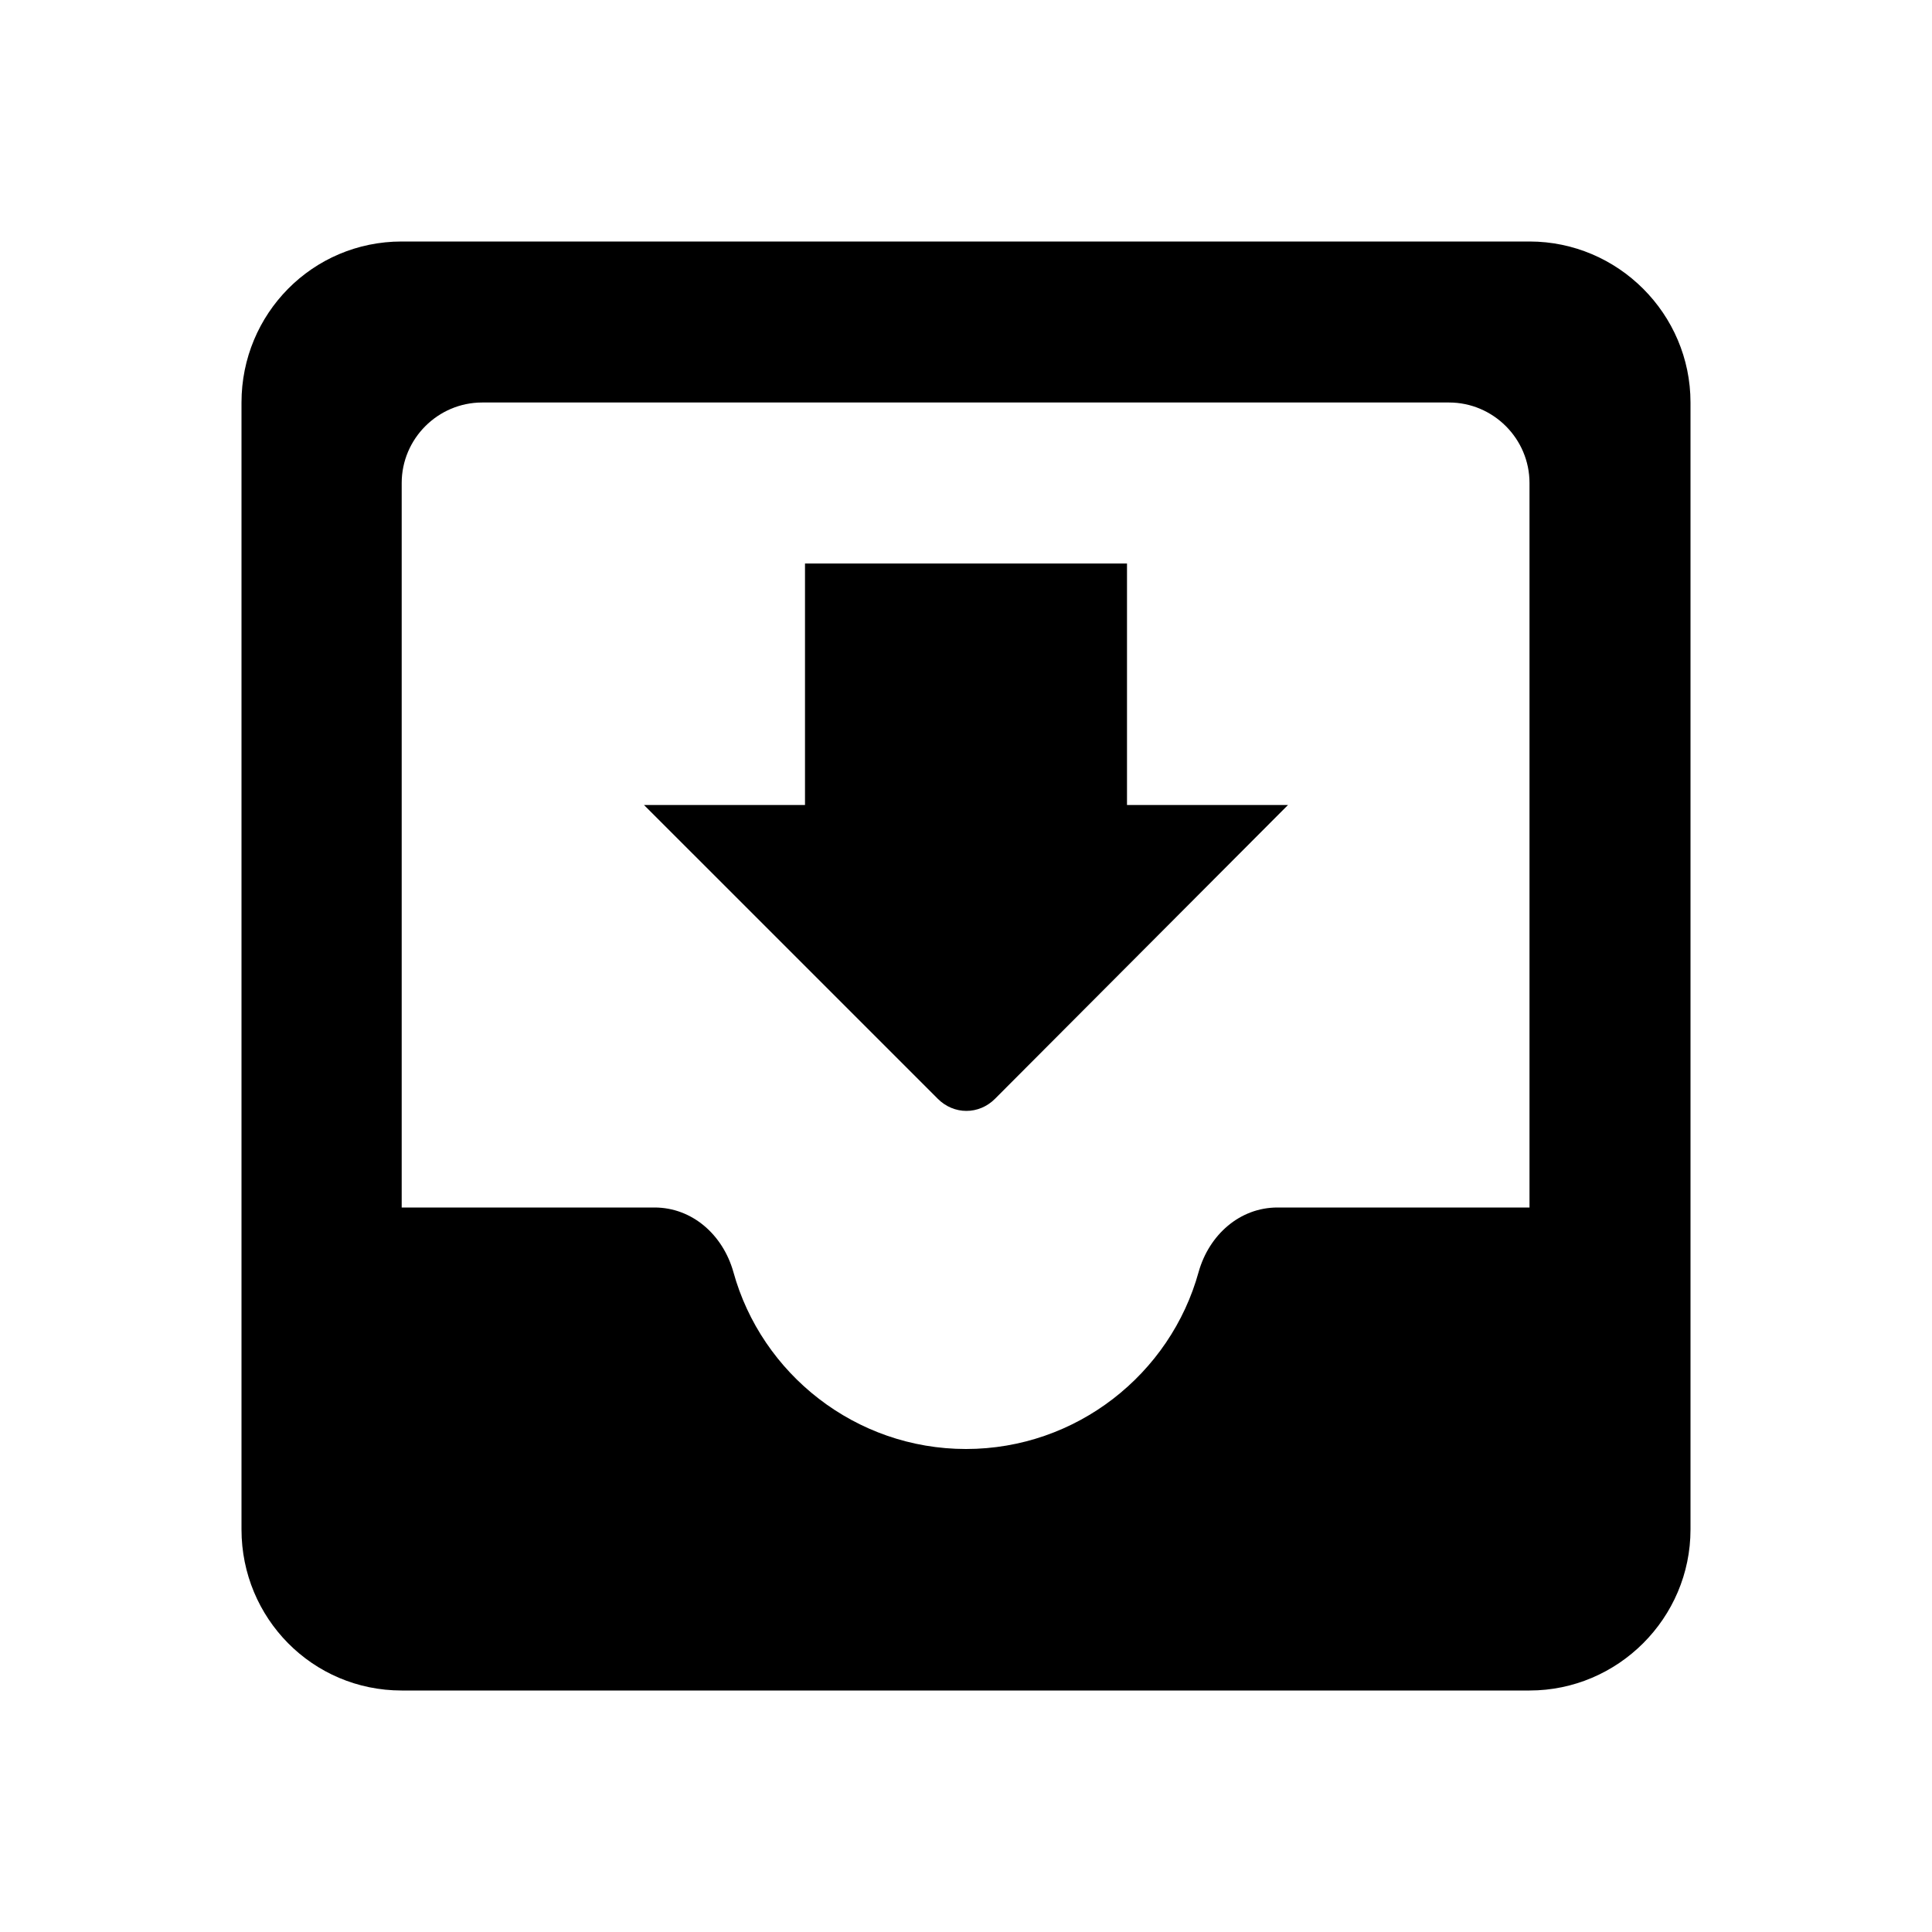
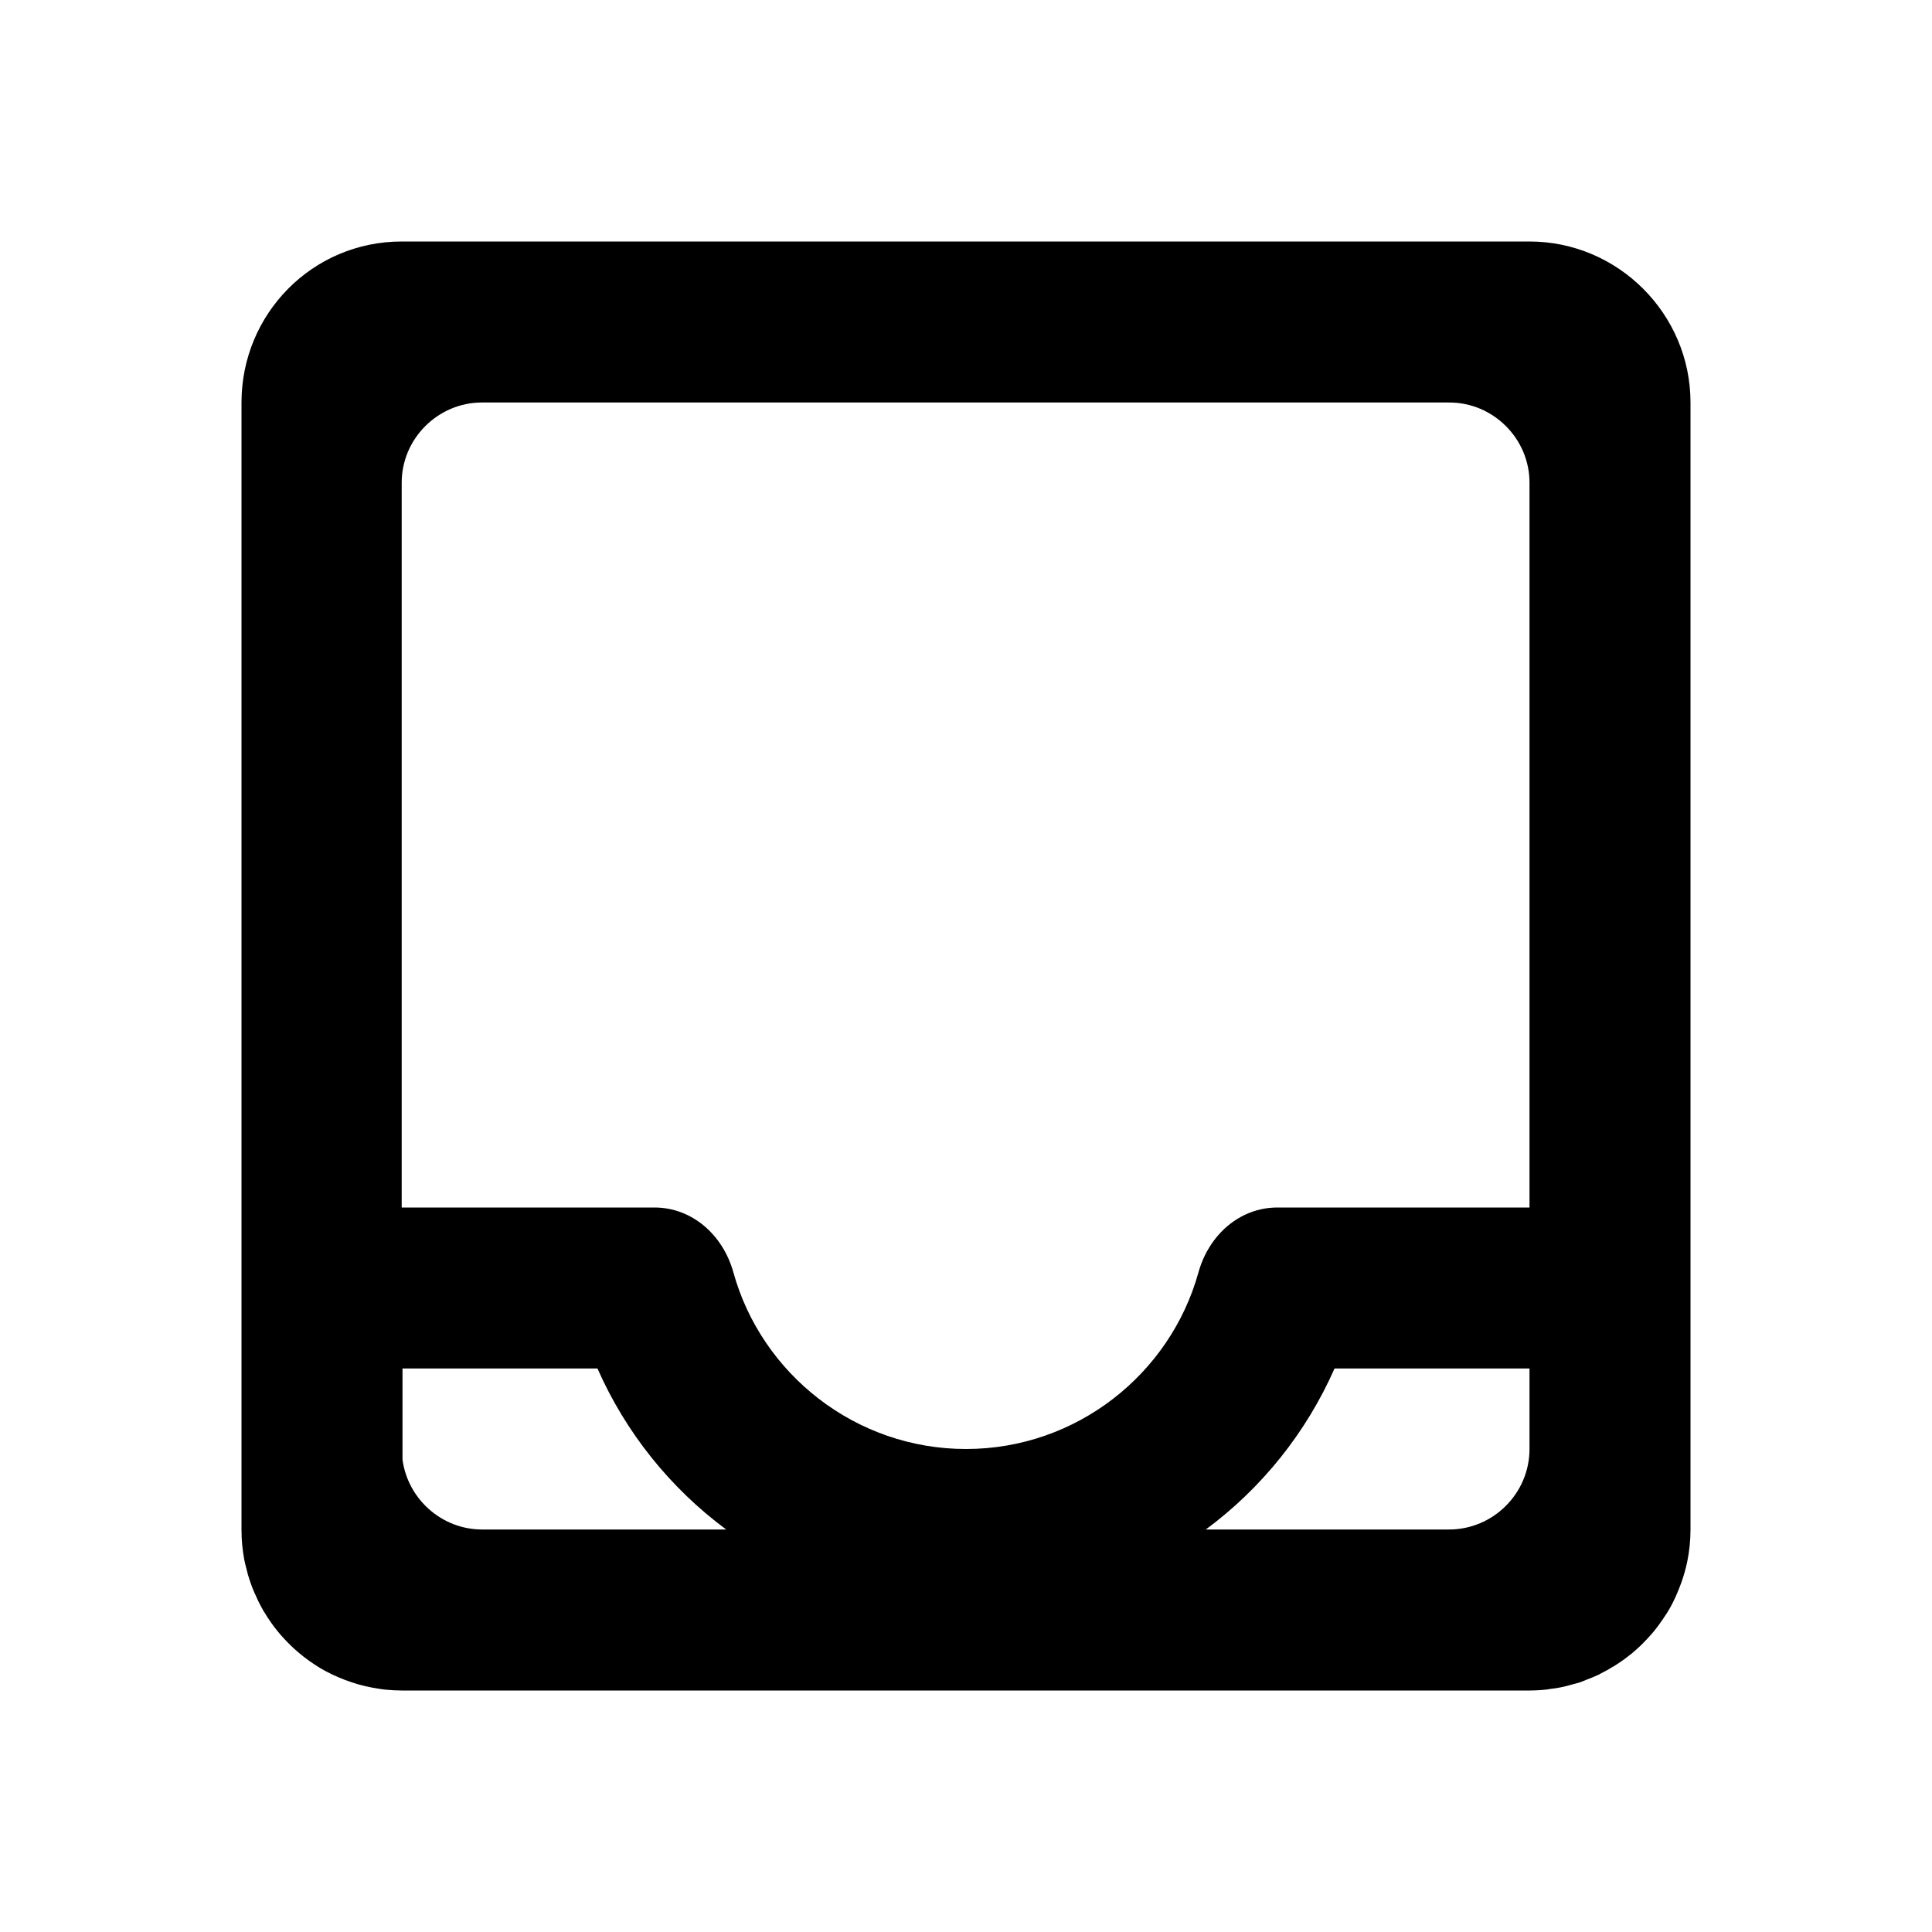
- <svg xmlns="http://www.w3.org/2000/svg" height="24" viewBox="0 0 24 24" width="24" version="1.1" id="svg6">
+ <svg xmlns="http://www.w3.org/2000/svg" height="24px" viewBox="0 0 24 24" width="24px" fill="#000000" version="1.1" id="svg6">
+   <path id="path4-7" d="M 4.99 3 C 3.88 3 3 3.9 3 5 L 3 6 L 3 9.691 L 3 14.309 L 3 19 C 3 19.069 3.003 19.136 3.01 19.203 C 3.016 19.262 3.024 19.321 3.035 19.379 C 3.042 19.417 3.053 19.453 3.062 19.49 C 3.068 19.514 3.073 19.537 3.08 19.561 C 3.092 19.603 3.106 19.644 3.121 19.686 C 3.125 19.697 3.129 19.708 3.133 19.719 C 3.149 19.76 3.167 19.8 3.186 19.84 C 3.193 19.857 3.201 19.874 3.209 19.891 C 3.229 19.93 3.249 19.97 3.271 20.008 C 3.275 20.013 3.278 20.018 3.281 20.023 C 3.308 20.069 3.337 20.113 3.367 20.156 C 3.464 20.294 3.579 20.418 3.707 20.527 C 3.75 20.564 3.794 20.598 3.84 20.631 C 3.885 20.663 3.932 20.694 3.98 20.723 C 4.029 20.752 4.079 20.778 4.131 20.803 C 4.182 20.827 4.234 20.849 4.287 20.869 C 4.341 20.889 4.395 20.908 4.451 20.924 C 4.506 20.939 4.561 20.952 4.617 20.963 C 4.629 20.965 4.641 20.967 4.652 20.969 C 4.699 20.977 4.747 20.986 4.795 20.99 C 4.859 20.996 4.924 21 4.99 21 L 19 21 C 19.078 21 19.153 20.995 19.229 20.986 C 19.231 20.986 19.232 20.985 19.234 20.984 C 19.298 20.977 19.362 20.967 19.424 20.953 C 19.452 20.947 19.479 20.939 19.506 20.932 C 19.55 20.92 19.594 20.909 19.637 20.895 C 19.659 20.887 19.68 20.877 19.701 20.869 C 19.749 20.851 19.796 20.832 19.842 20.811 C 19.849 20.807 19.858 20.804 19.865 20.801 C 19.872 20.797 19.878 20.792 19.885 20.789 C 19.938 20.763 19.989 20.734 20.039 20.703 C 20.044 20.7 20.05 20.698 20.055 20.695 C 20.058 20.693 20.061 20.69 20.064 20.688 C 20.105 20.662 20.145 20.636 20.184 20.607 C 20.208 20.589 20.232 20.57 20.256 20.551 C 20.26 20.547 20.265 20.545 20.27 20.541 C 20.313 20.505 20.354 20.467 20.395 20.428 C 20.446 20.377 20.495 20.325 20.541 20.27 C 20.582 20.22 20.62 20.169 20.656 20.115 C 20.693 20.062 20.727 20.008 20.758 19.951 C 20.798 19.877 20.832 19.8 20.863 19.721 C 20.872 19.698 20.881 19.675 20.889 19.652 C 20.917 19.571 20.941 19.488 20.959 19.402 C 20.986 19.272 21 19.137 21 19 L 21 14.309 L 21 9.691 L 21 6 L 21 5 C 21 3.9 20.1 3 19 3 L 4.99 3 z M 5.99 5 L 18 5 C 18.069 5 18.136 5.006 18.201 5.02 C 18.266 5.033 18.329 5.053 18.389 5.078 C 18.628 5.18 18.82 5.372 18.922 5.611 C 18.947 5.671 18.967 5.734 18.98 5.799 C 18.994 5.864 19 5.931 19 6 L 19 9.691 L 19 14.309 L 19 15 L 17 15 L 15.869 15 C 15.399 15 15.019 15.341 14.889 15.801 C 14.539 17.071 13.37 18 12 18 C 10.63 18 9.459 17.071 9.109 15.801 C 8.979 15.341 8.599 15 8.129 15 L 7 15 L 5 15 L 4.99 15 L 4.99 14.309 L 4.99 9.691 L 4.99 6 C 4.99 5.931 4.996 5.864 5.01 5.799 C 5.023 5.734 5.043 5.671 5.068 5.611 C 5.17 5.372 5.362 5.18 5.602 5.078 C 5.661 5.053 5.724 5.033 5.789 5.02 C 5.854 5.006 5.921 5 5.99 5 z M 5 17 L 7.422 17 A 5 5 0 0 0 9.021 19 L 5.99 19 C 5.485 19 5.065 18.619 5 18.131 L 5 17 z M 16.578 17 L 19 17 L 19 18 C 19 18.55 18.55 19 18 19 L 14.979 19 A 5 5 0 0 0 16.578 17 z " />
  <defs id="defs10" />
-   <path d="M19 3H4.99C3.88 3 3 3.9 3 5v14c0 1.1.88 2 1.99 2H19c1.1 0 2-.9 2-2V5c0-1.1-.9-2-2-2zm0 12h-3.13c-.47 0-.85.34-.98.8-.35 1.27-1.52 2.2-2.89 2.2s-2.54-.93-2.89-2.2c-.13-.46-.51-.8-.98-.8H4.99V6c0-.55.45-1 1-1H18c.55 0 1 .45 1 1v9zm-3-5h-2V7h-4v3H8l3.65 3.65c.2.2.51.2.71 0L16 10z" id="path4" />
</svg>
